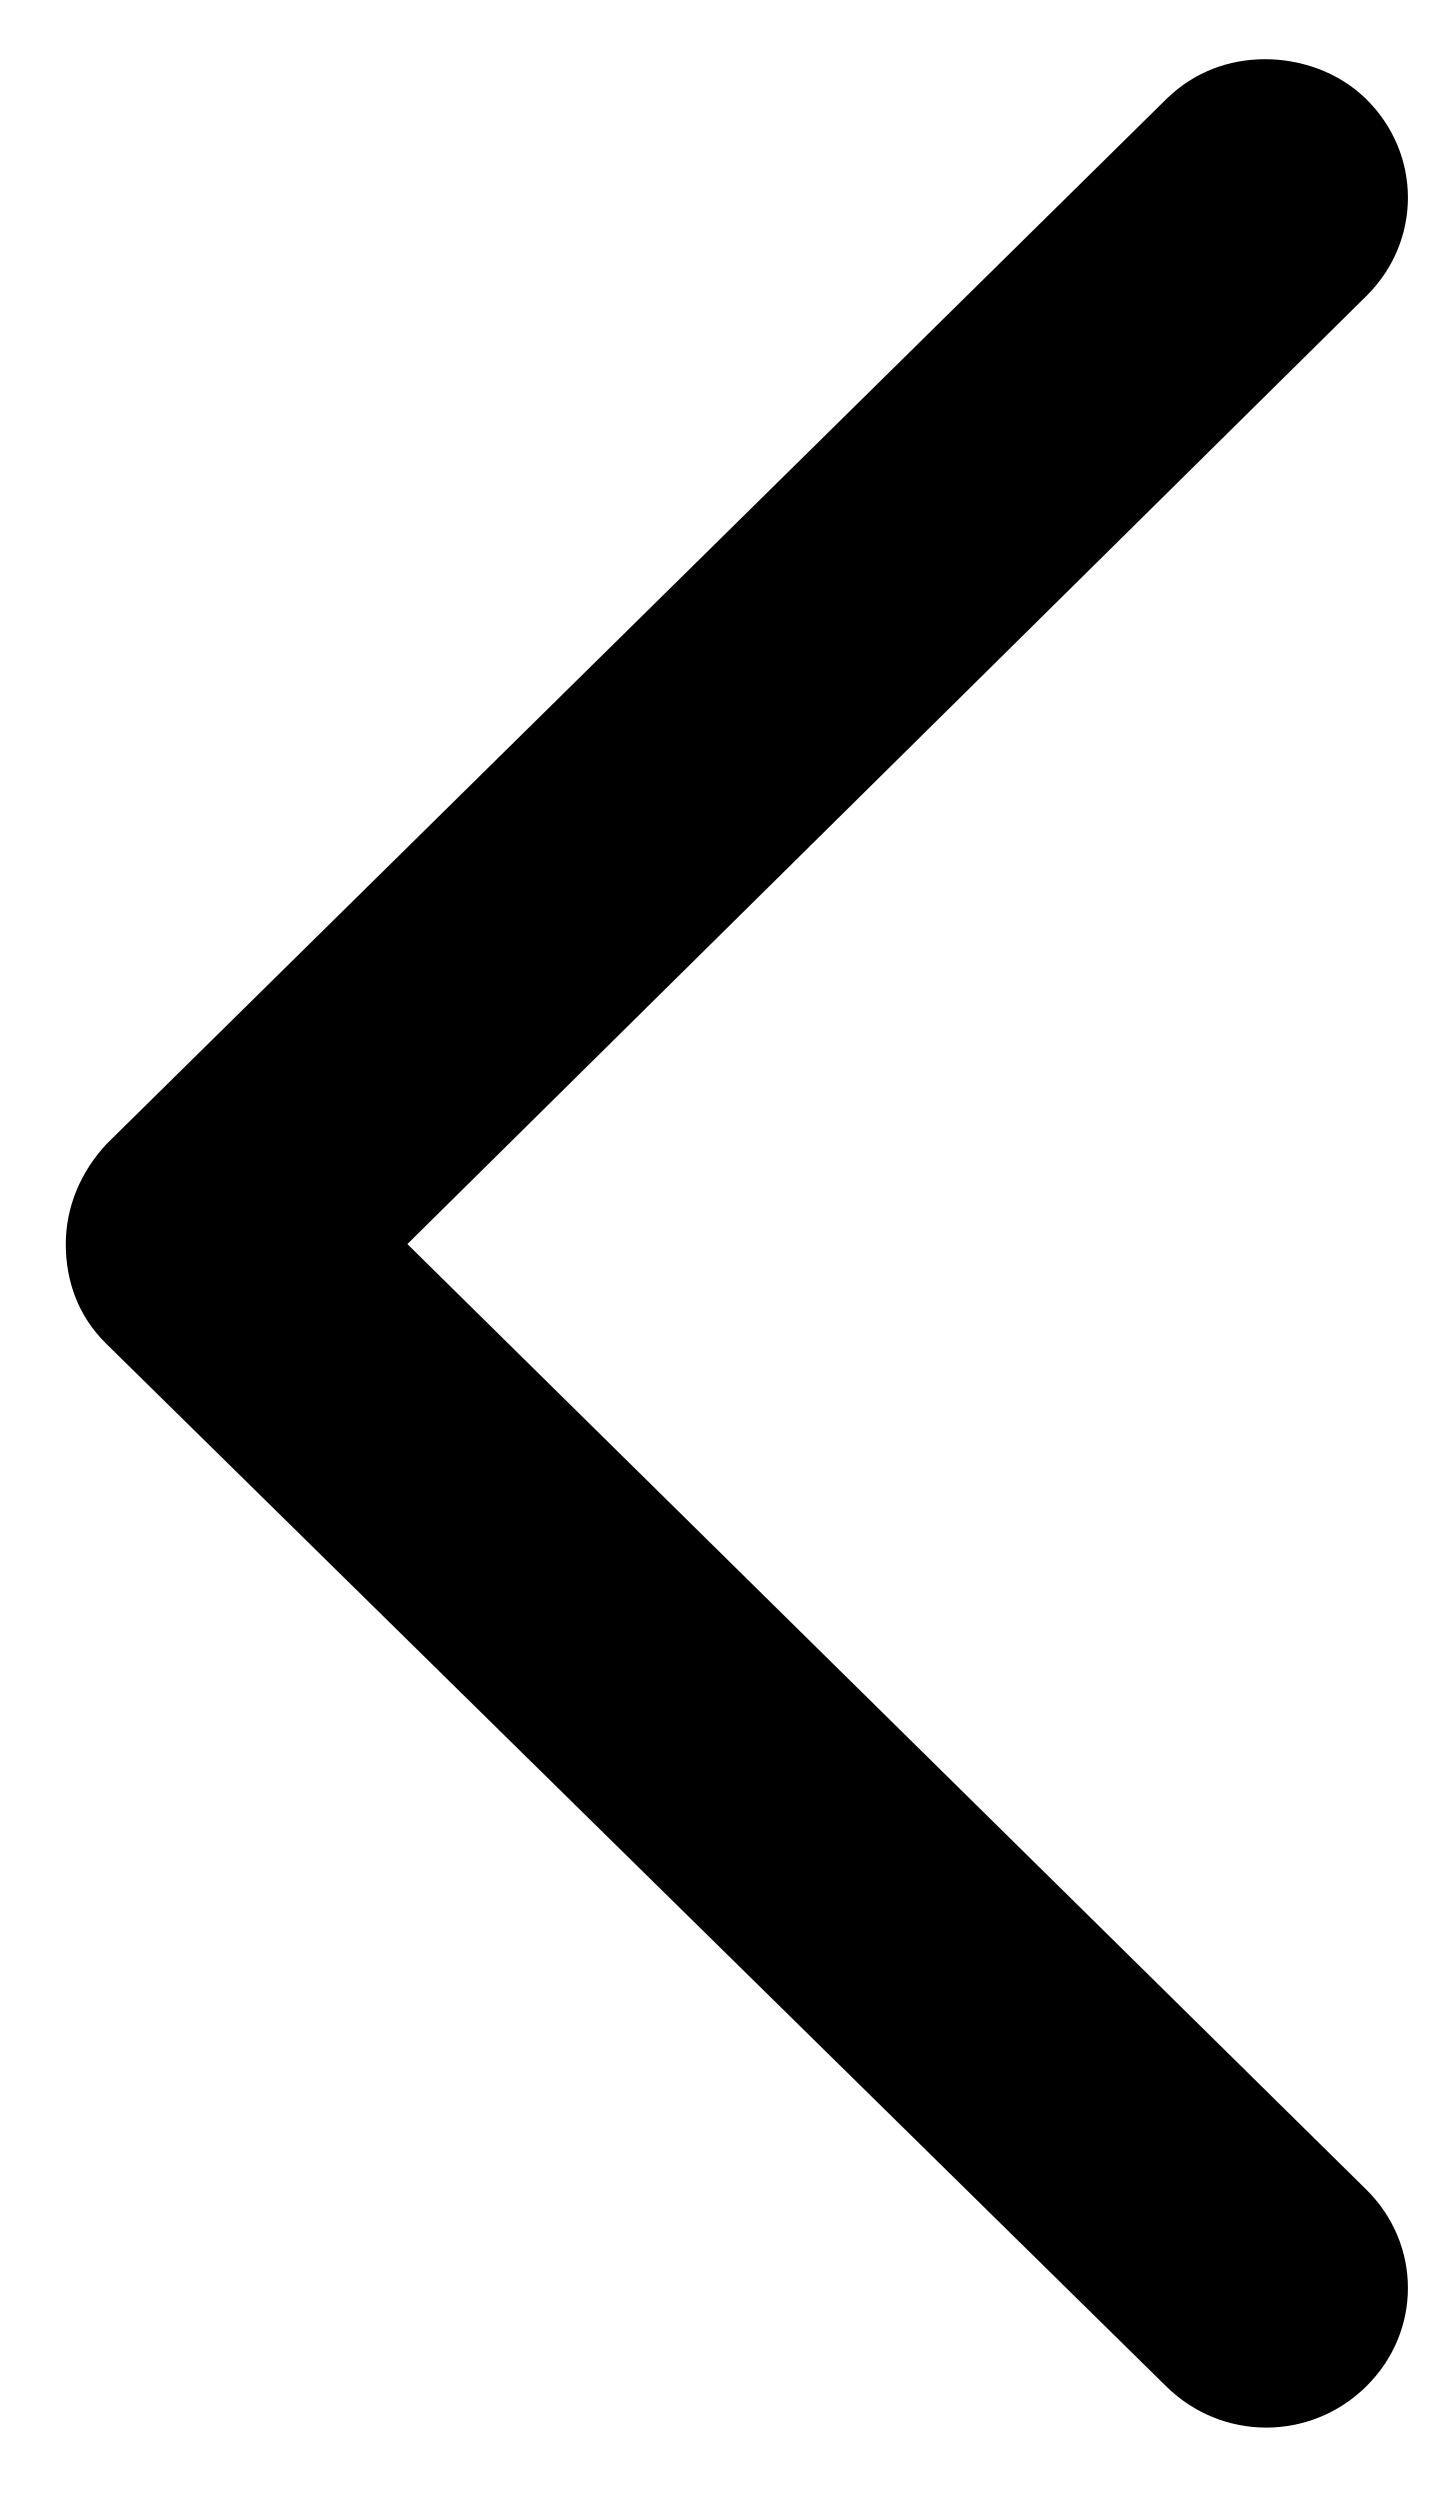
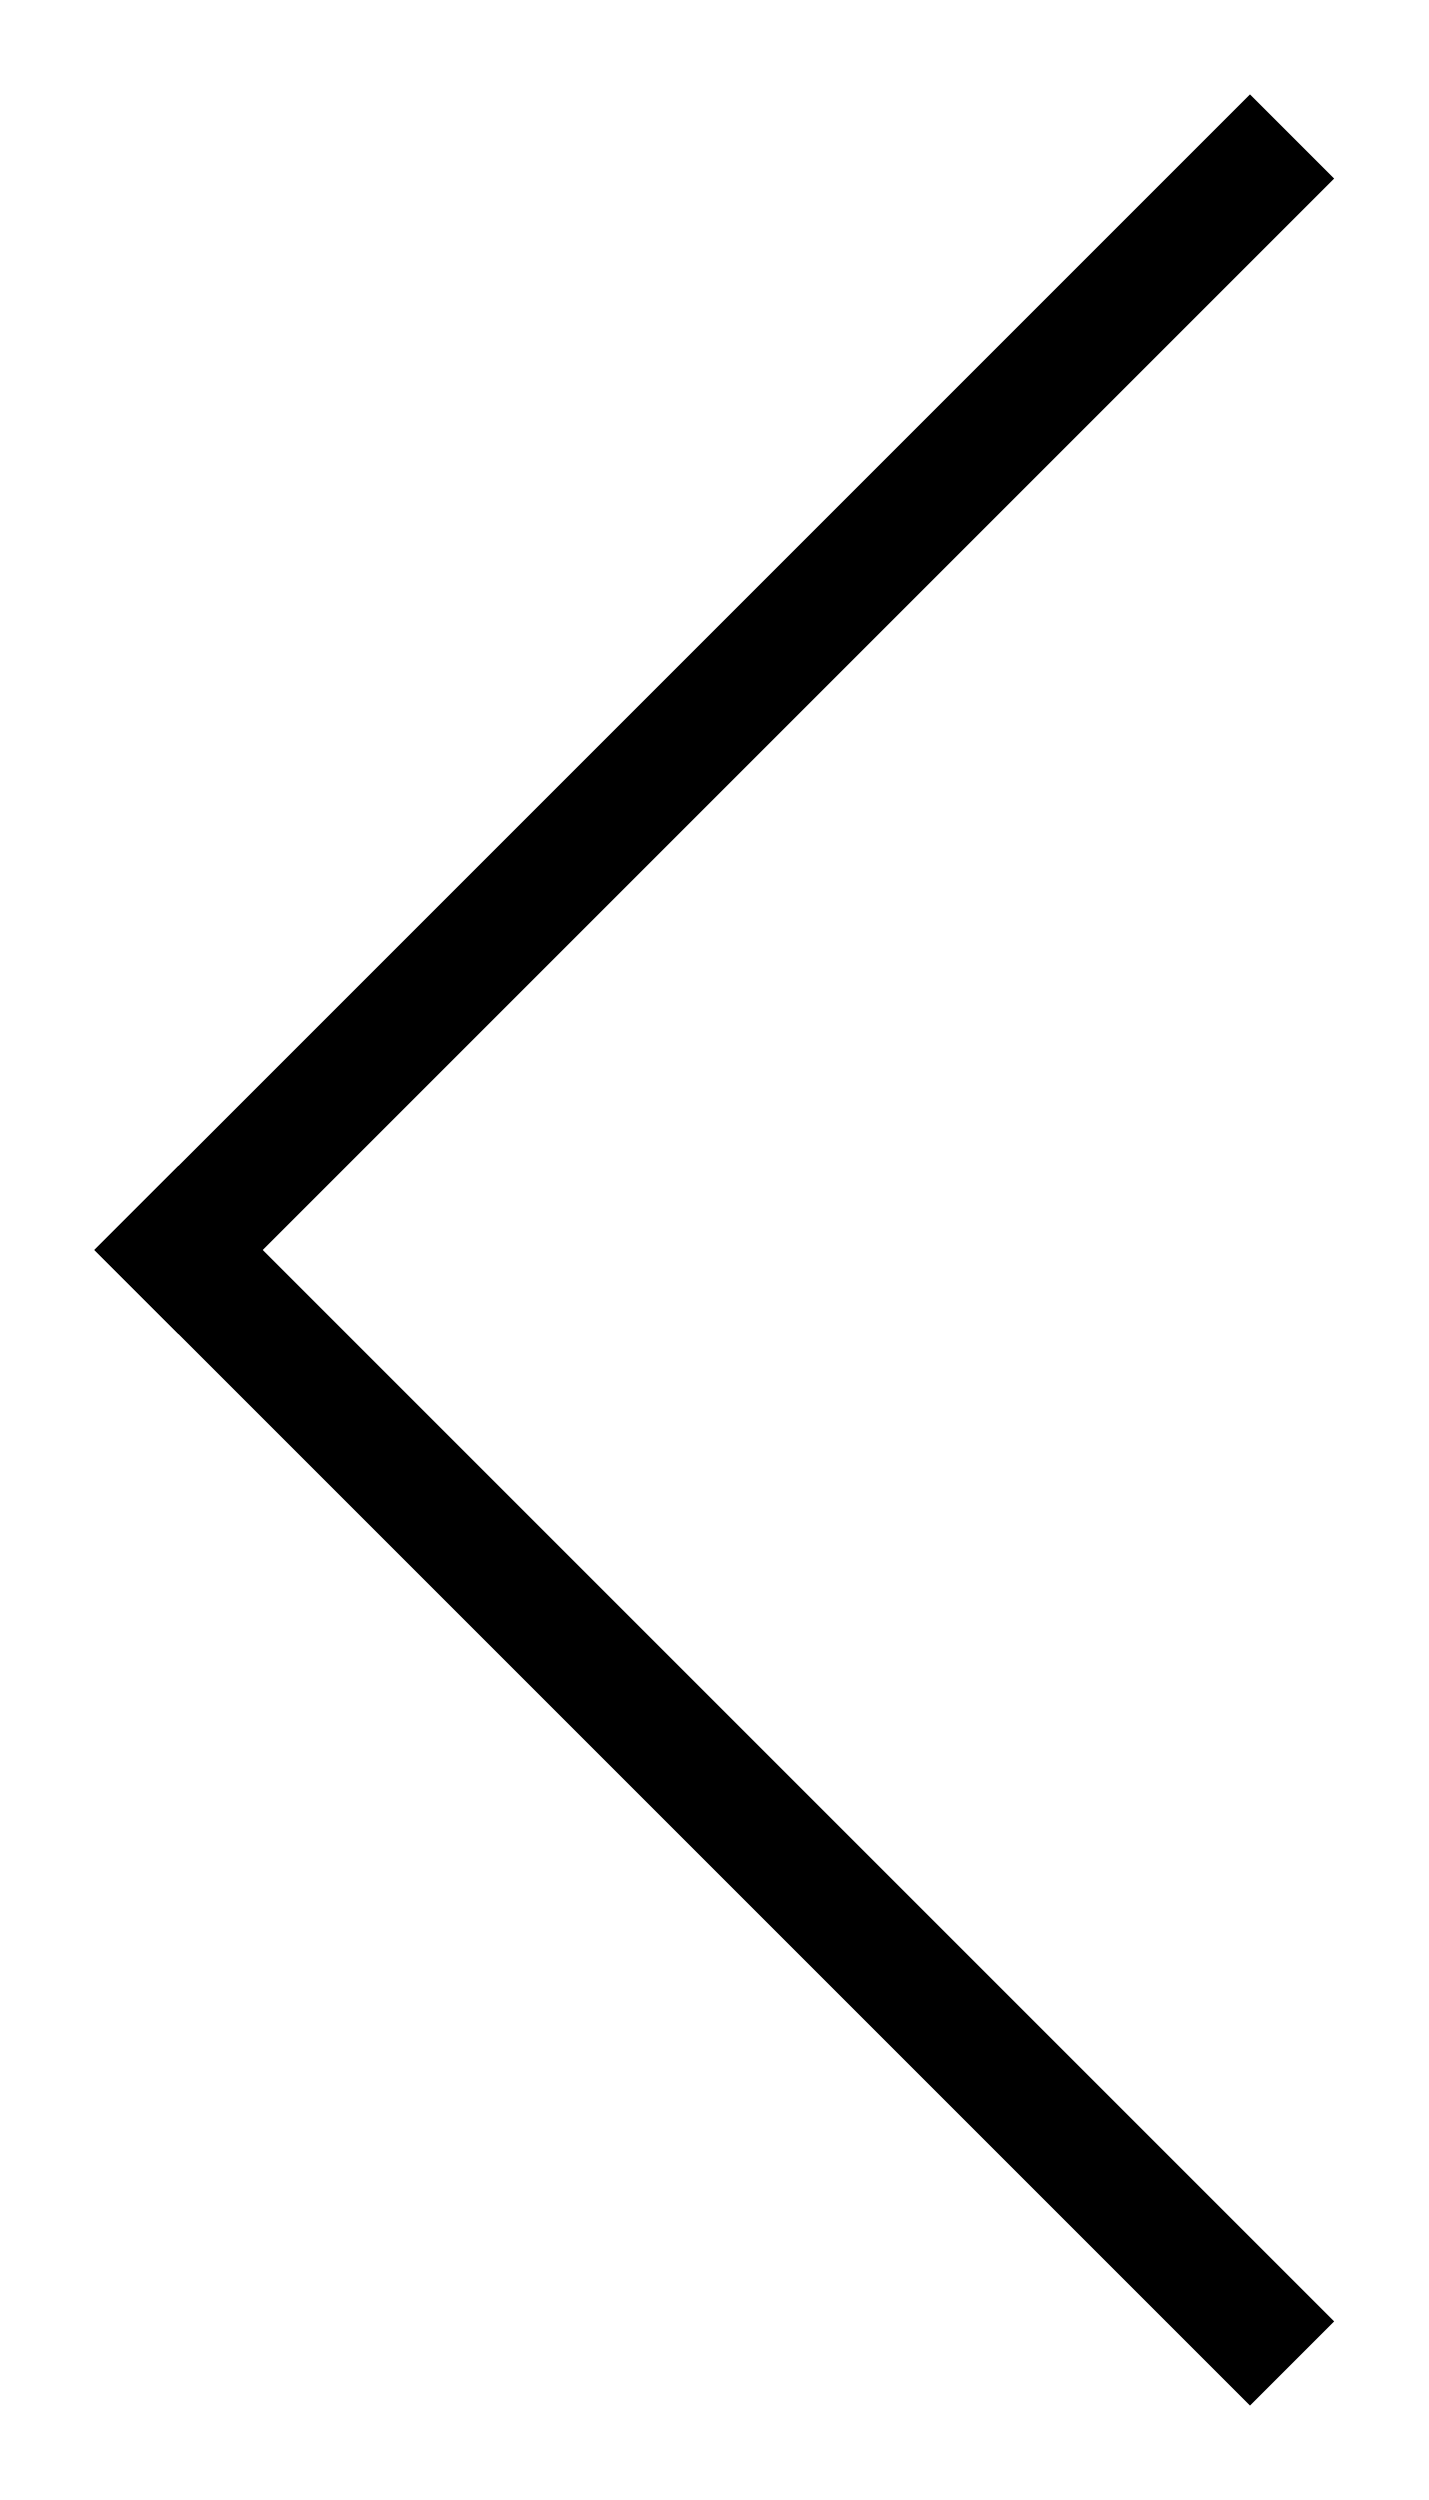
- <svg xmlns="http://www.w3.org/2000/svg" width="11px" height="19px" viewBox="0 0 11 19" version="1.1">
+ <svg xmlns="http://www.w3.org/2000/svg" width="12px" height="21px" viewBox="0 0 12 21" version="1.1">
  <g id="Page-1" stroke="none" stroke-width="1" fill="none" fill-rule="evenodd">
-     <g id="Artboard" transform="translate(-645, -113)" fill="#000000" fill-rule="nonzero">
-       <g id="Widget-1" transform="translate(625, 91)">
-         <path d="M29.614,22.45 C29.883,22.45 30.171,22.545 30.383,22.753 C30.806,23.17 30.806,23.834 30.383,24.251 L23.096,31.455 L30.383,38.64 C30.806,39.057 30.806,39.72 30.383,40.137 C29.96,40.554 29.287,40.554 28.864,40.137 L20.808,32.213 C20.596,32.005 20.5,31.739 20.5,31.455 C20.5,31.17 20.615,30.905 20.808,30.696 L28.864,22.753 C29.075,22.545 29.344,22.45 29.614,22.45 Z" id="Path" />
+     <g id="Graphik-Copy" transform="translate(-561, -63)" fill="#000000" fill-rule="nonzero">
+       <g id="Chat" transform="translate(537, 46)">
+         <g id="Group-8">
+           <g id="Group-6" transform="translate(0, 17)">
+             <g id="Header" transform="translate(24, 0)">
+               <g id="×">
+                 <g id="Group-16" transform="translate(0.792893, 0.792893)">
+                   <polygon id="Line-2" points="9.707 -1.07469589e-13 10.414 0.707 0.707 10.414 6.21724894e-15 9.707" />
+                   <polygon id="Line-3" points="0.707 9 10.414 18.707 9.707 19.414 6.21724894e-15 9.707" />
+                 </g>
+               </g>
+             </g>
+           </g>
+         </g>
      </g>
    </g>
  </g>
</svg>
